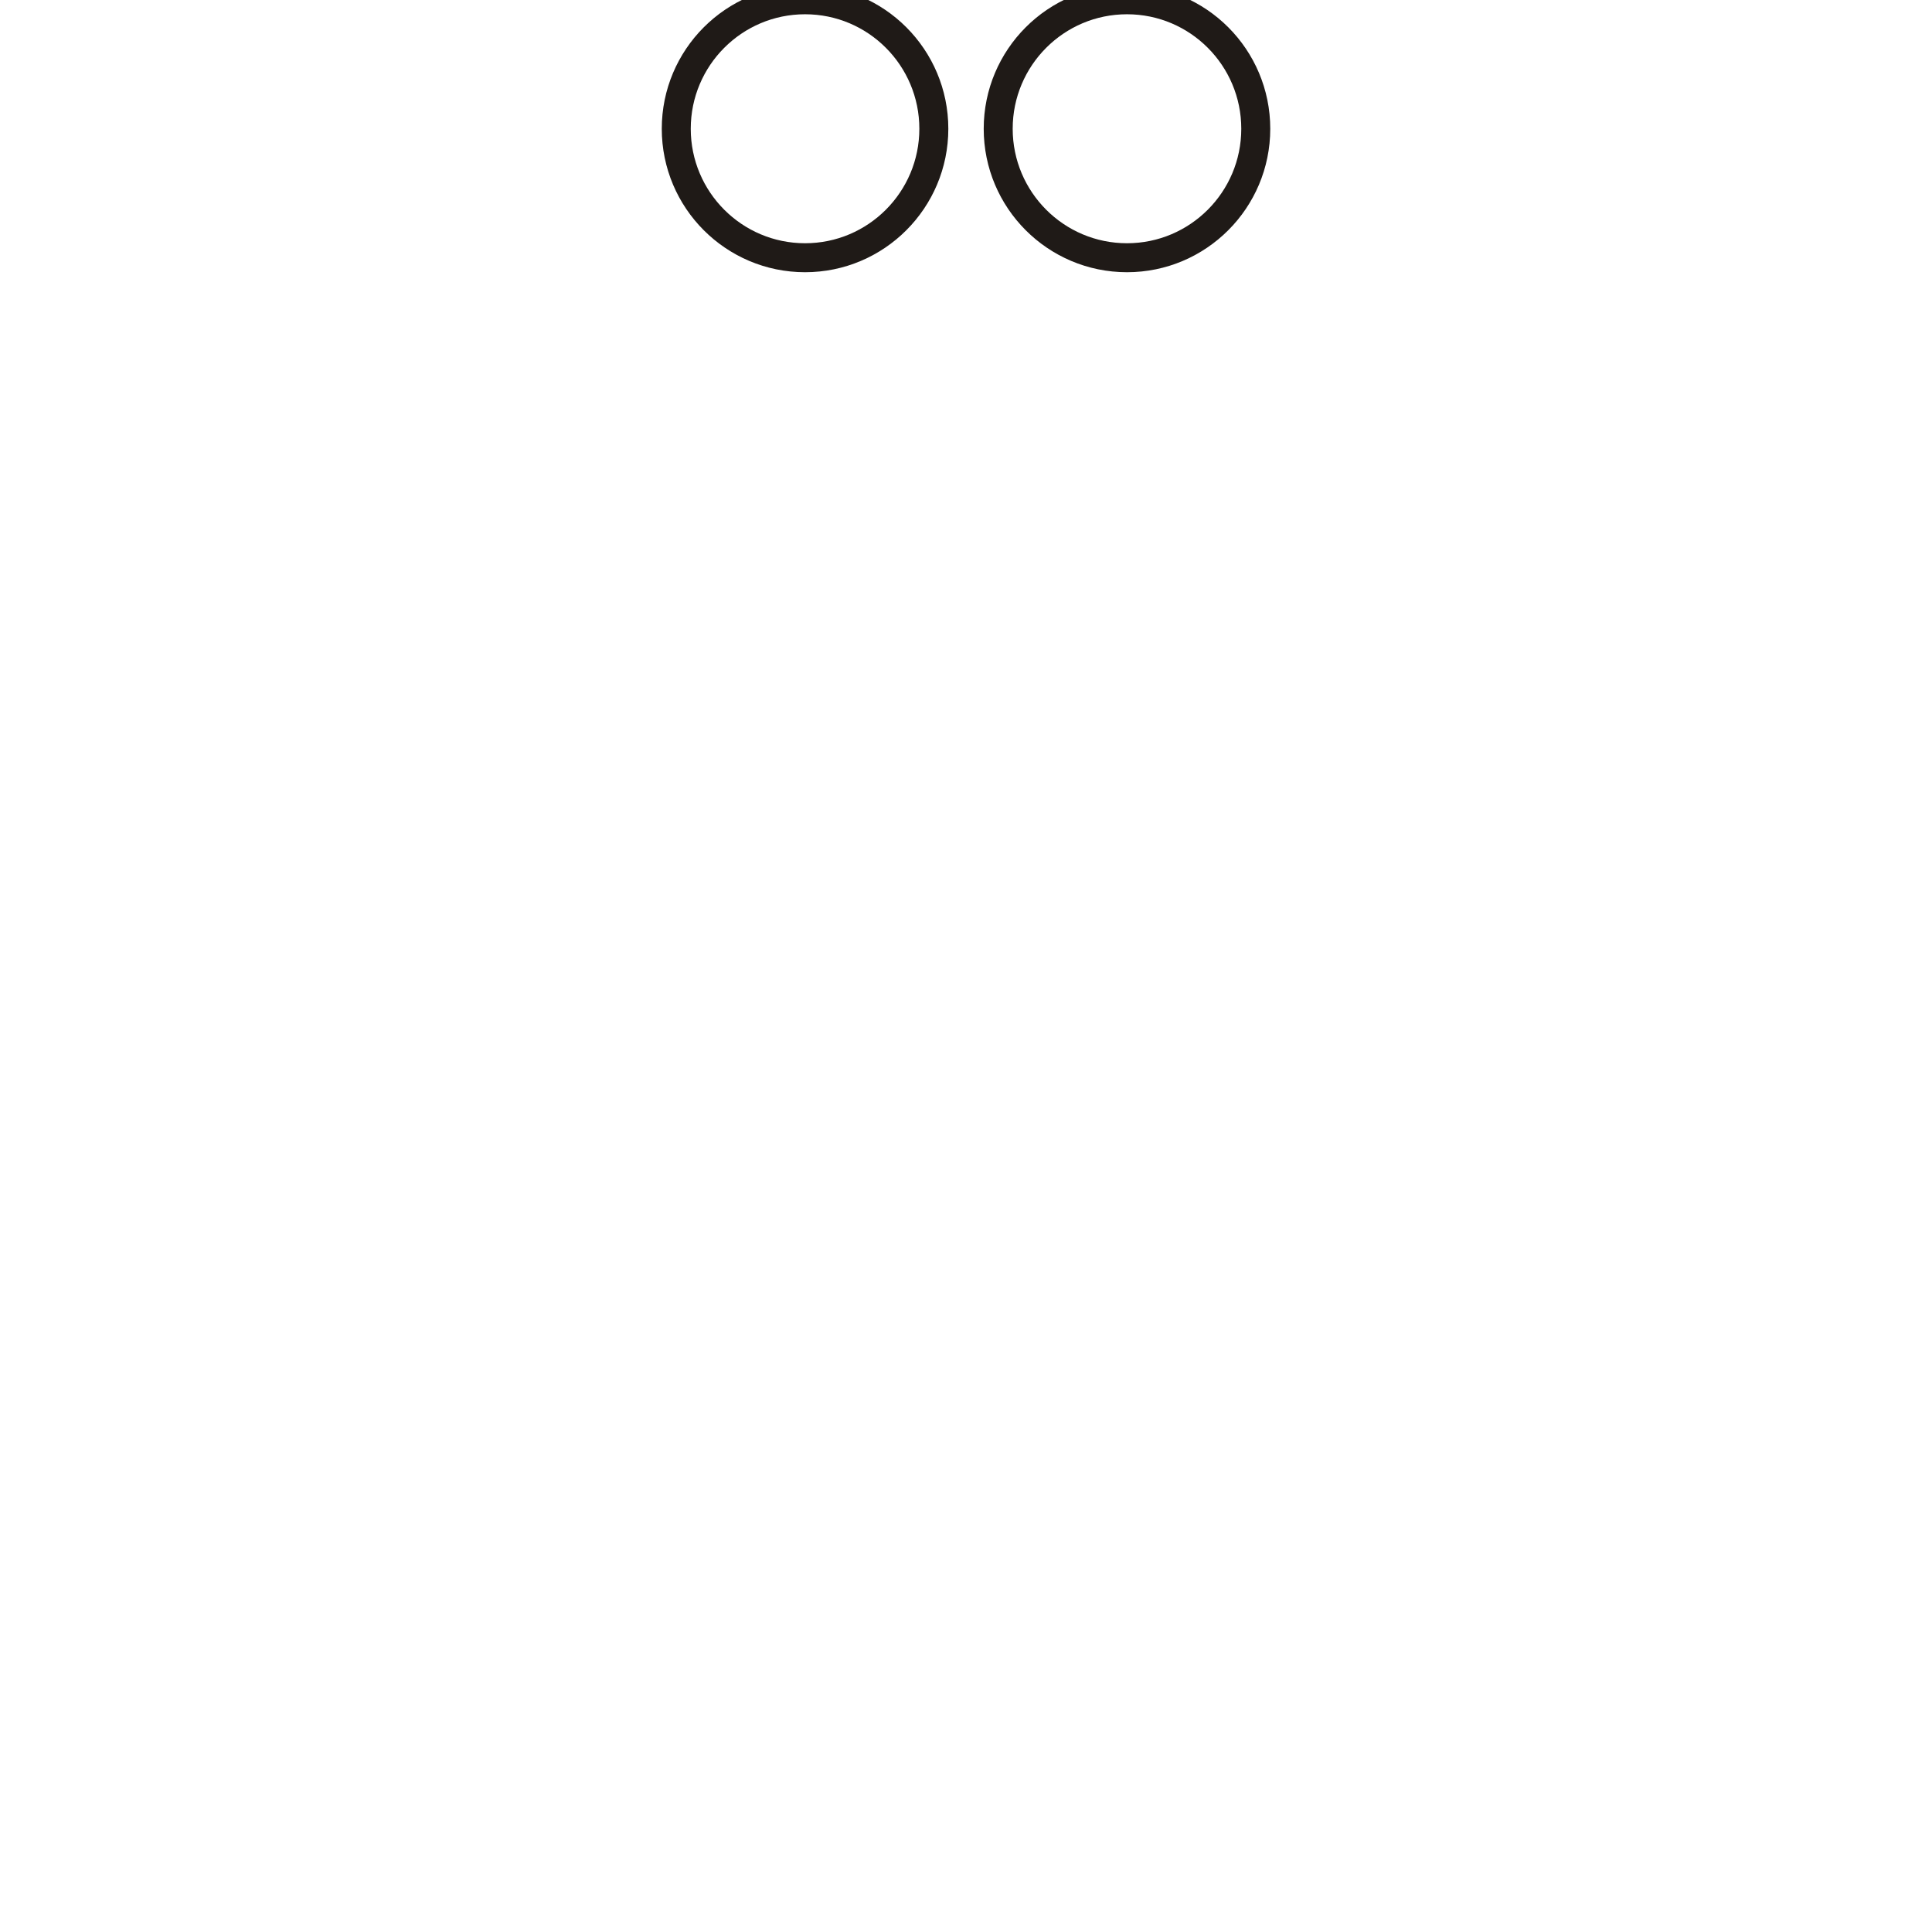
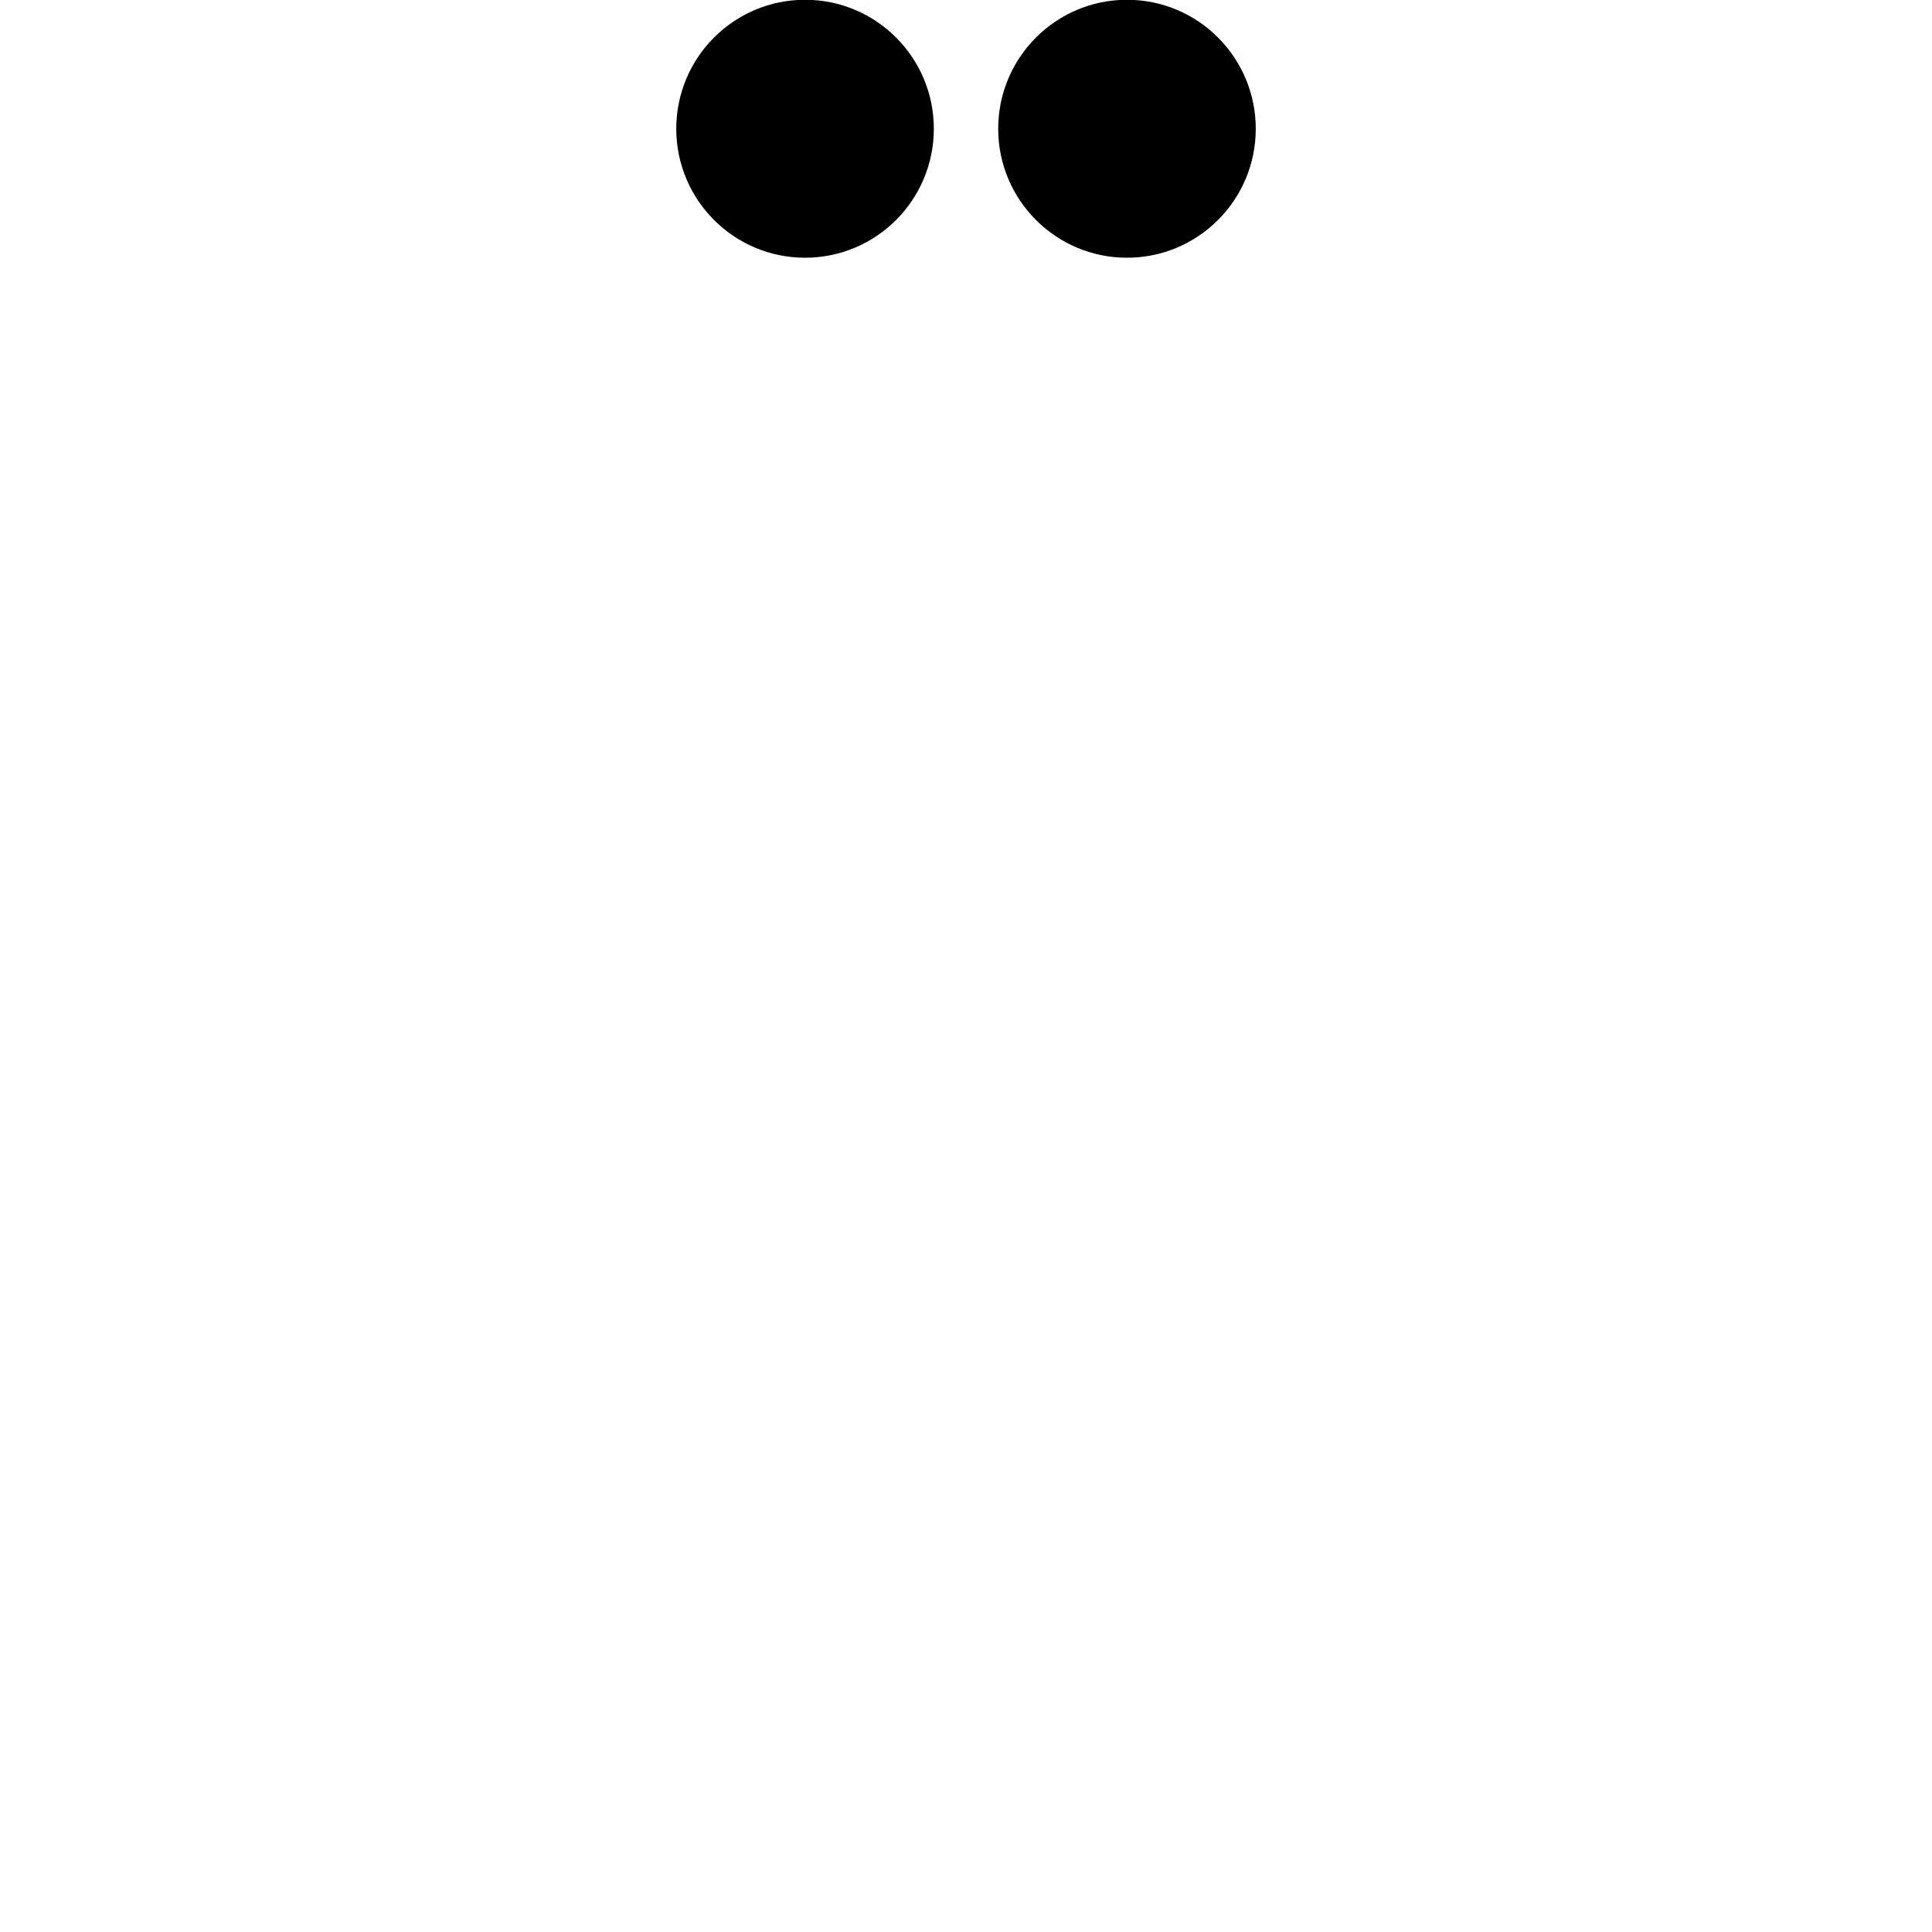
<svg xmlns="http://www.w3.org/2000/svg" xml:space="preserve" width="60px" height="60px" style="shape-rendering:geometricPrecision; text-rendering:geometricPrecision; image-rendering:optimizeQuality; fill-rule:evenodd; clip-rule:evenodd" viewBox="0 0 60 60">
  <defs>
    <style type="text/css">
   
    .str0 {stroke:#1F1A17;stroke-width:0.9}
    .fil0 {fill:none}
   
  </style>
  </defs>
  <g id="Camada_x0020_1">
-     <path class="fil0 str0" d="M35 -0.007c2.209,0 3.999,1.794 3.999,4.006 0,2.212 -1.791,4.005 -3.999,4.005 -2.209,0 -4,-1.793 -4,-4.005 0,-2.212 1.792,-4.006 4,-4.006z" />
-     <path class="fil0 str0" d="M25.002 -0.007c2.209,0 3.999,1.794 3.999,4.006 0,2.212 -1.791,4.005 -3.999,4.005 -2.209,0 -4,-1.793 -4,-4.005 0,-2.212 1.792,-4.006 4,-4.006z" />
+     <path style="stroke:param(outline) #ffffff; fill:param(outline) #ffffff" d="M35 -0.007c2.209,0 3.999,1.794 3.999,4.006 0,2.212 -1.791,4.005 -3.999,4.005 -2.209,0 -4,-1.793 -4,-4.005 0,-2.212 1.792,-4.006 4,-4.006z" />
+     <path style="stroke:param(outline) #ffffff; fill:param(outline) #ffffff" d="M25.002 -0.007c2.209,0 3.999,1.794 3.999,4.006 0,2.212 -1.791,4.005 -3.999,4.005 -2.209,0 -4,-1.793 -4,-4.005 0,-2.212 1.792,-4.006 4,-4.006z" />
  </g>
</svg>
